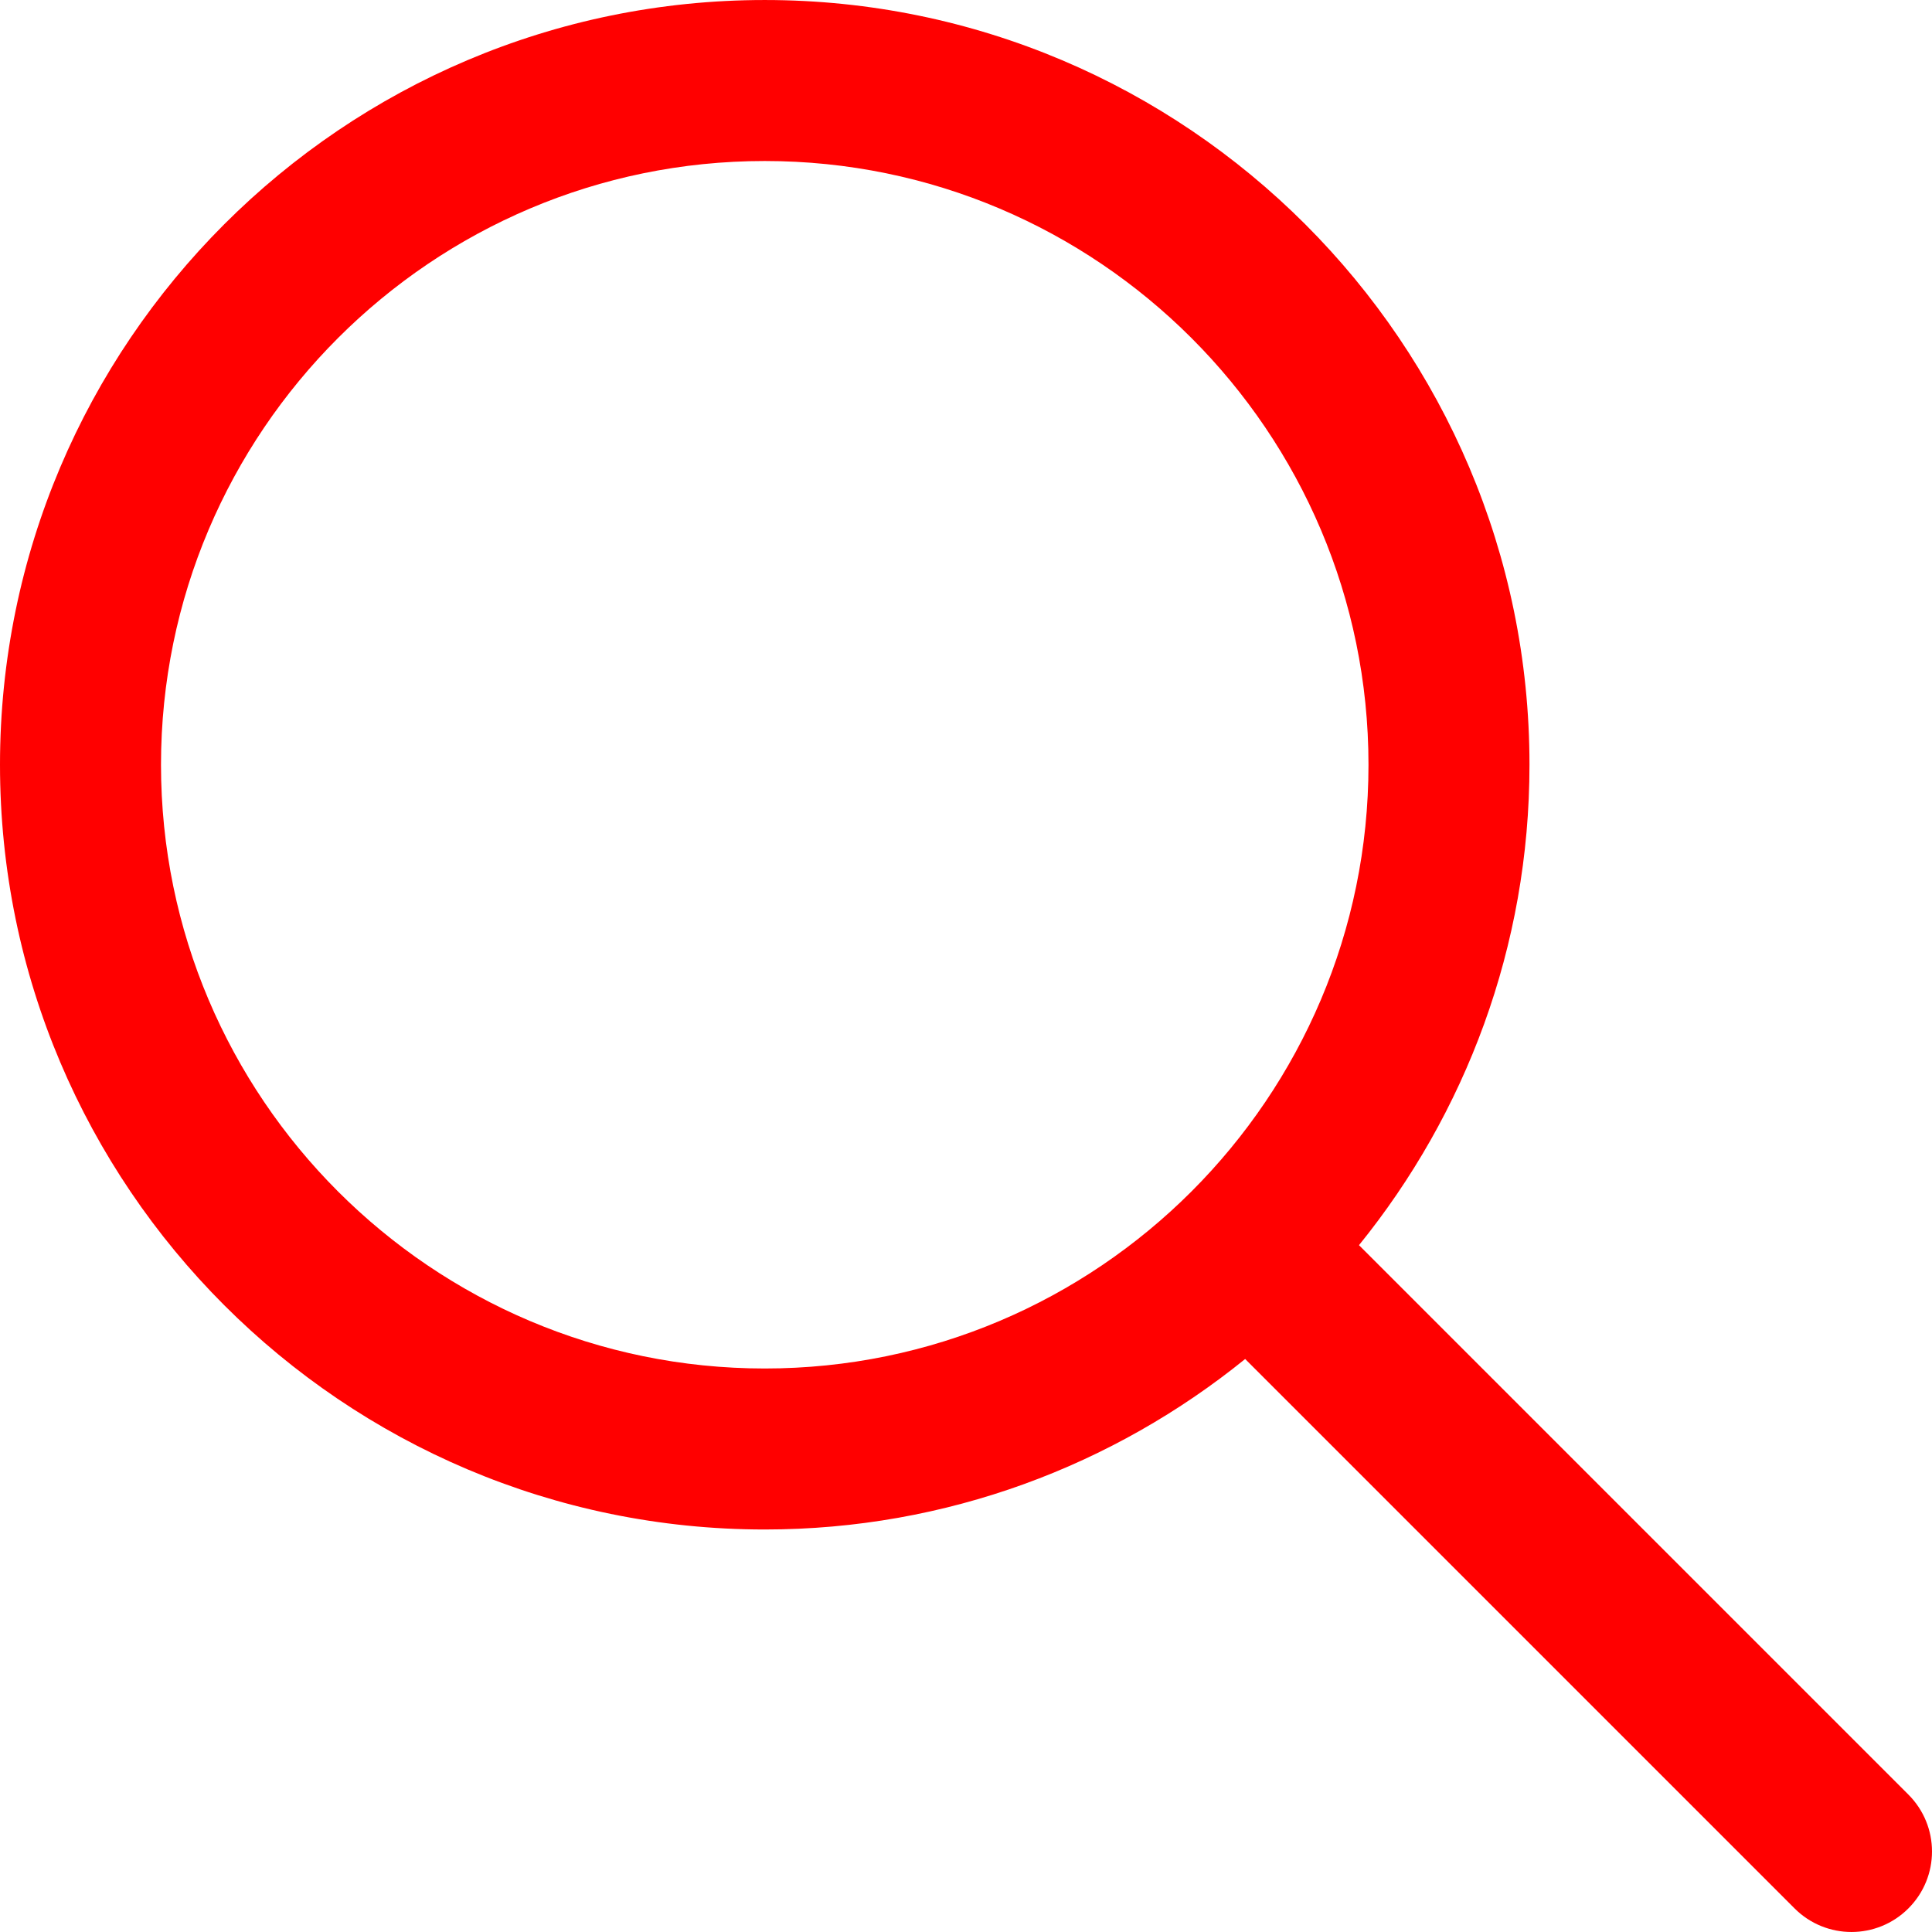
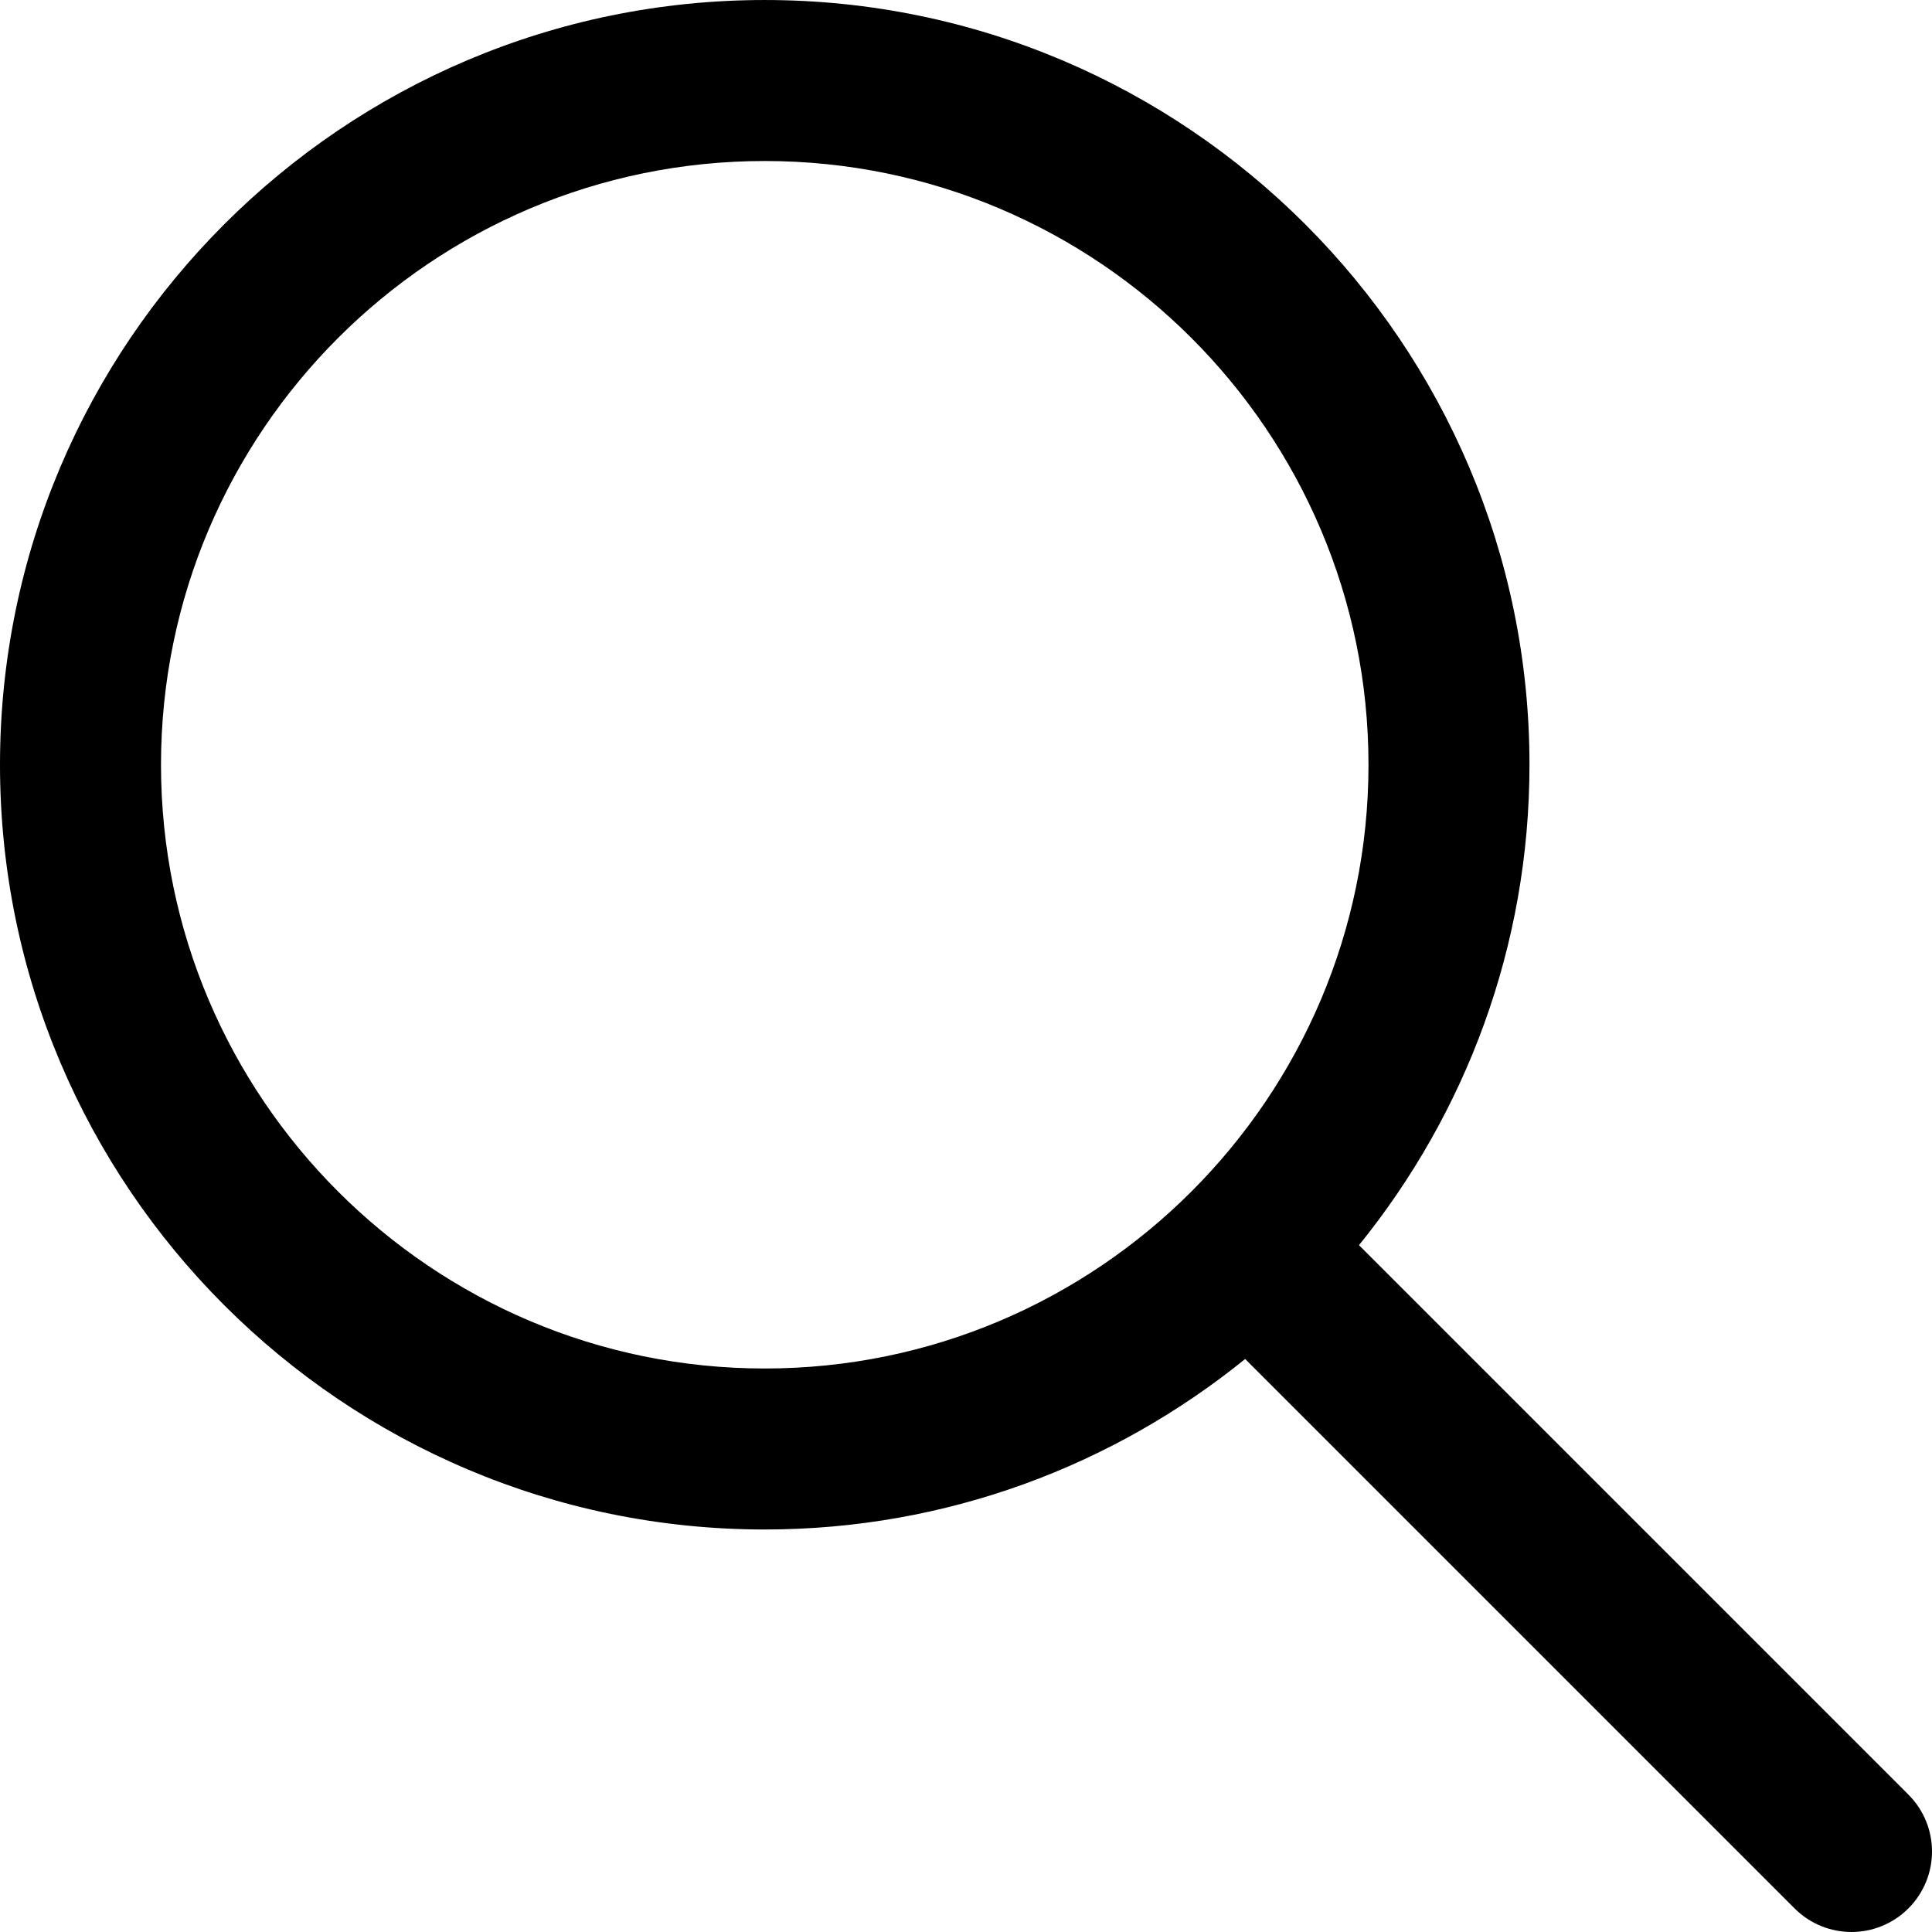
- <svg xmlns="http://www.w3.org/2000/svg" fill="red" version="1.1" x="0" y="0" viewBox="0 0 512.005 512.005" style="enable-background:new 0 0 512 512" xml:space="preserve" class="">
+ <svg xmlns="http://www.w3.org/2000/svg" version="1.1" x="0" y="0" viewBox="0 0 512.005 512.005" style="enable-background:new 0 0 512 512" xml:space="preserve" class="">
  <g>
    <g>
      <g>
        <path d="M505.749,475.587l-145.6-145.6c28.203-34.837,45.184-79.104,45.184-127.317c0-111.744-90.923-202.667-202.667-202.667    S0,90.925,0,202.669s90.923,202.667,202.667,202.667c48.213,0,92.48-16.981,127.317-45.184l145.6,145.6    c4.16,4.16,9.621,6.251,15.083,6.251s10.923-2.091,15.083-6.251C514.091,497.411,514.091,483.928,505.749,475.587z     M202.667,362.669c-88.235,0-160-71.765-160-160s71.765-160,160-160s160,71.765,160,160S290.901,362.669,202.667,362.669z" style="" class="" />
      </g>
    </g>
    <g>
</g>
    <g>
</g>
    <g>
</g>
    <g>
</g>
    <g>
</g>
    <g>
</g>
    <g>
</g>
    <g>
</g>
    <g>
</g>
    <g>
</g>
    <g>
</g>
    <g>
</g>
    <g>
</g>
    <g>
</g>
    <g>
</g>
  </g>
</svg>
